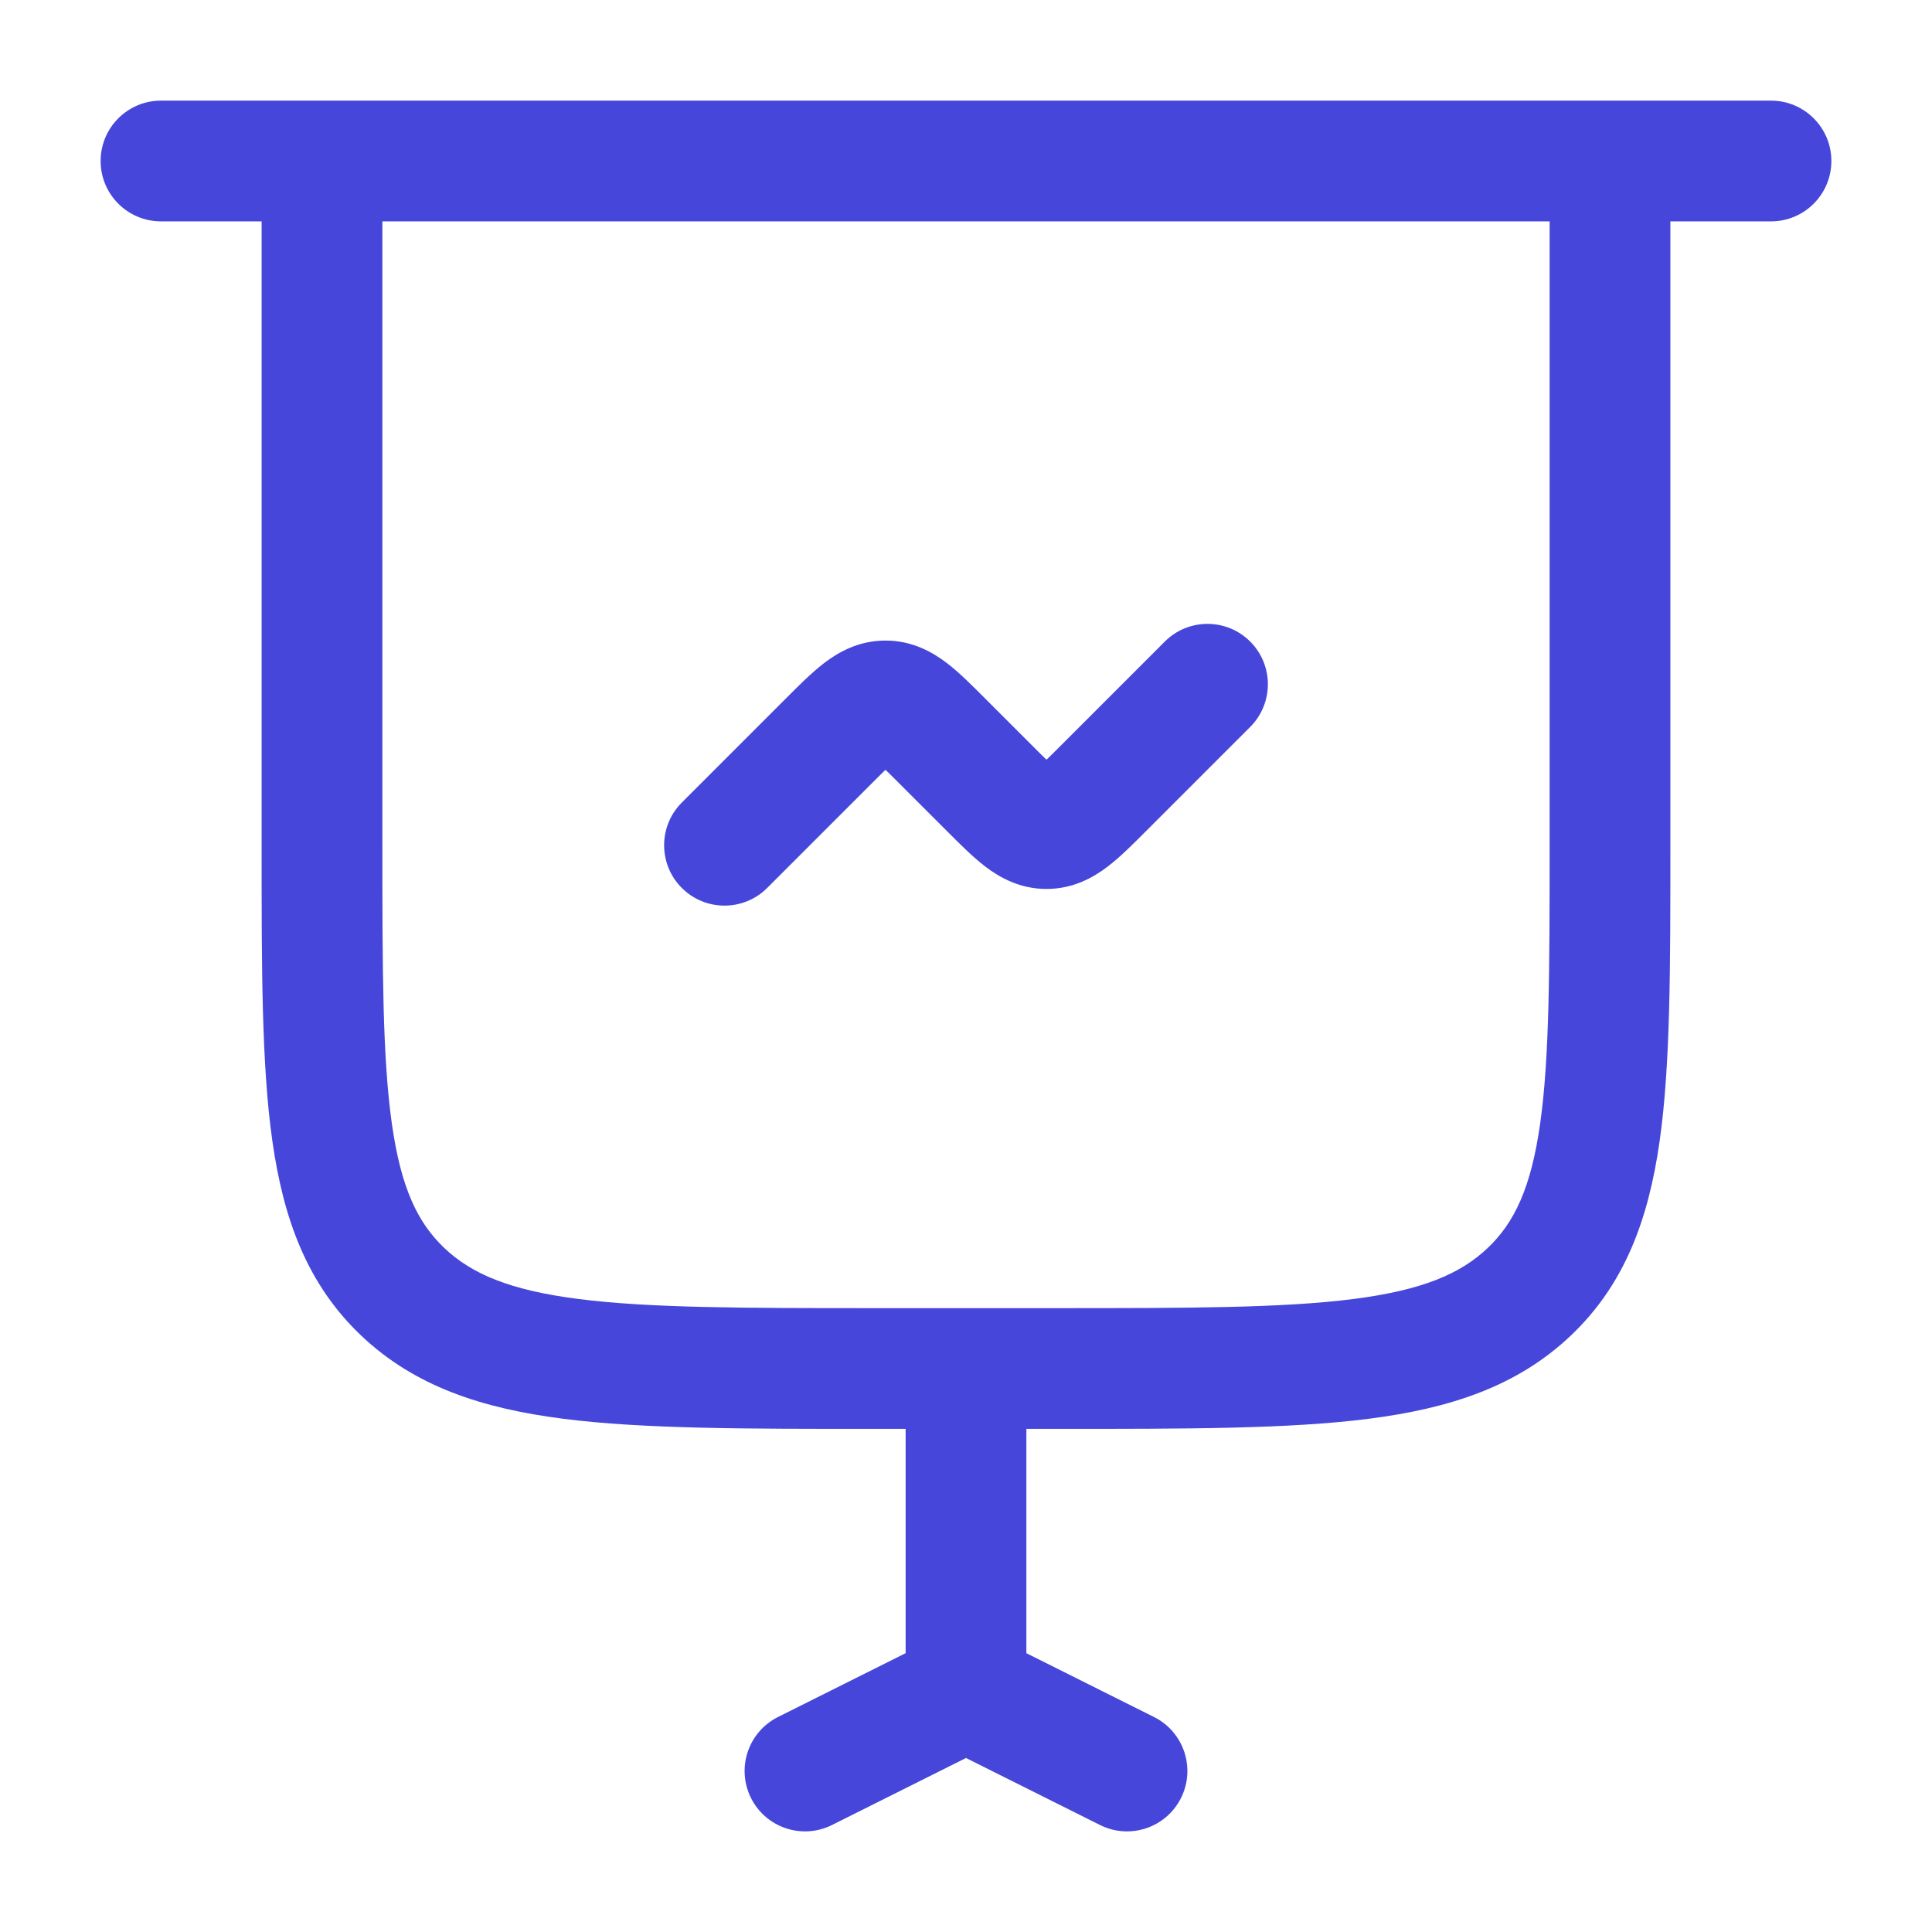
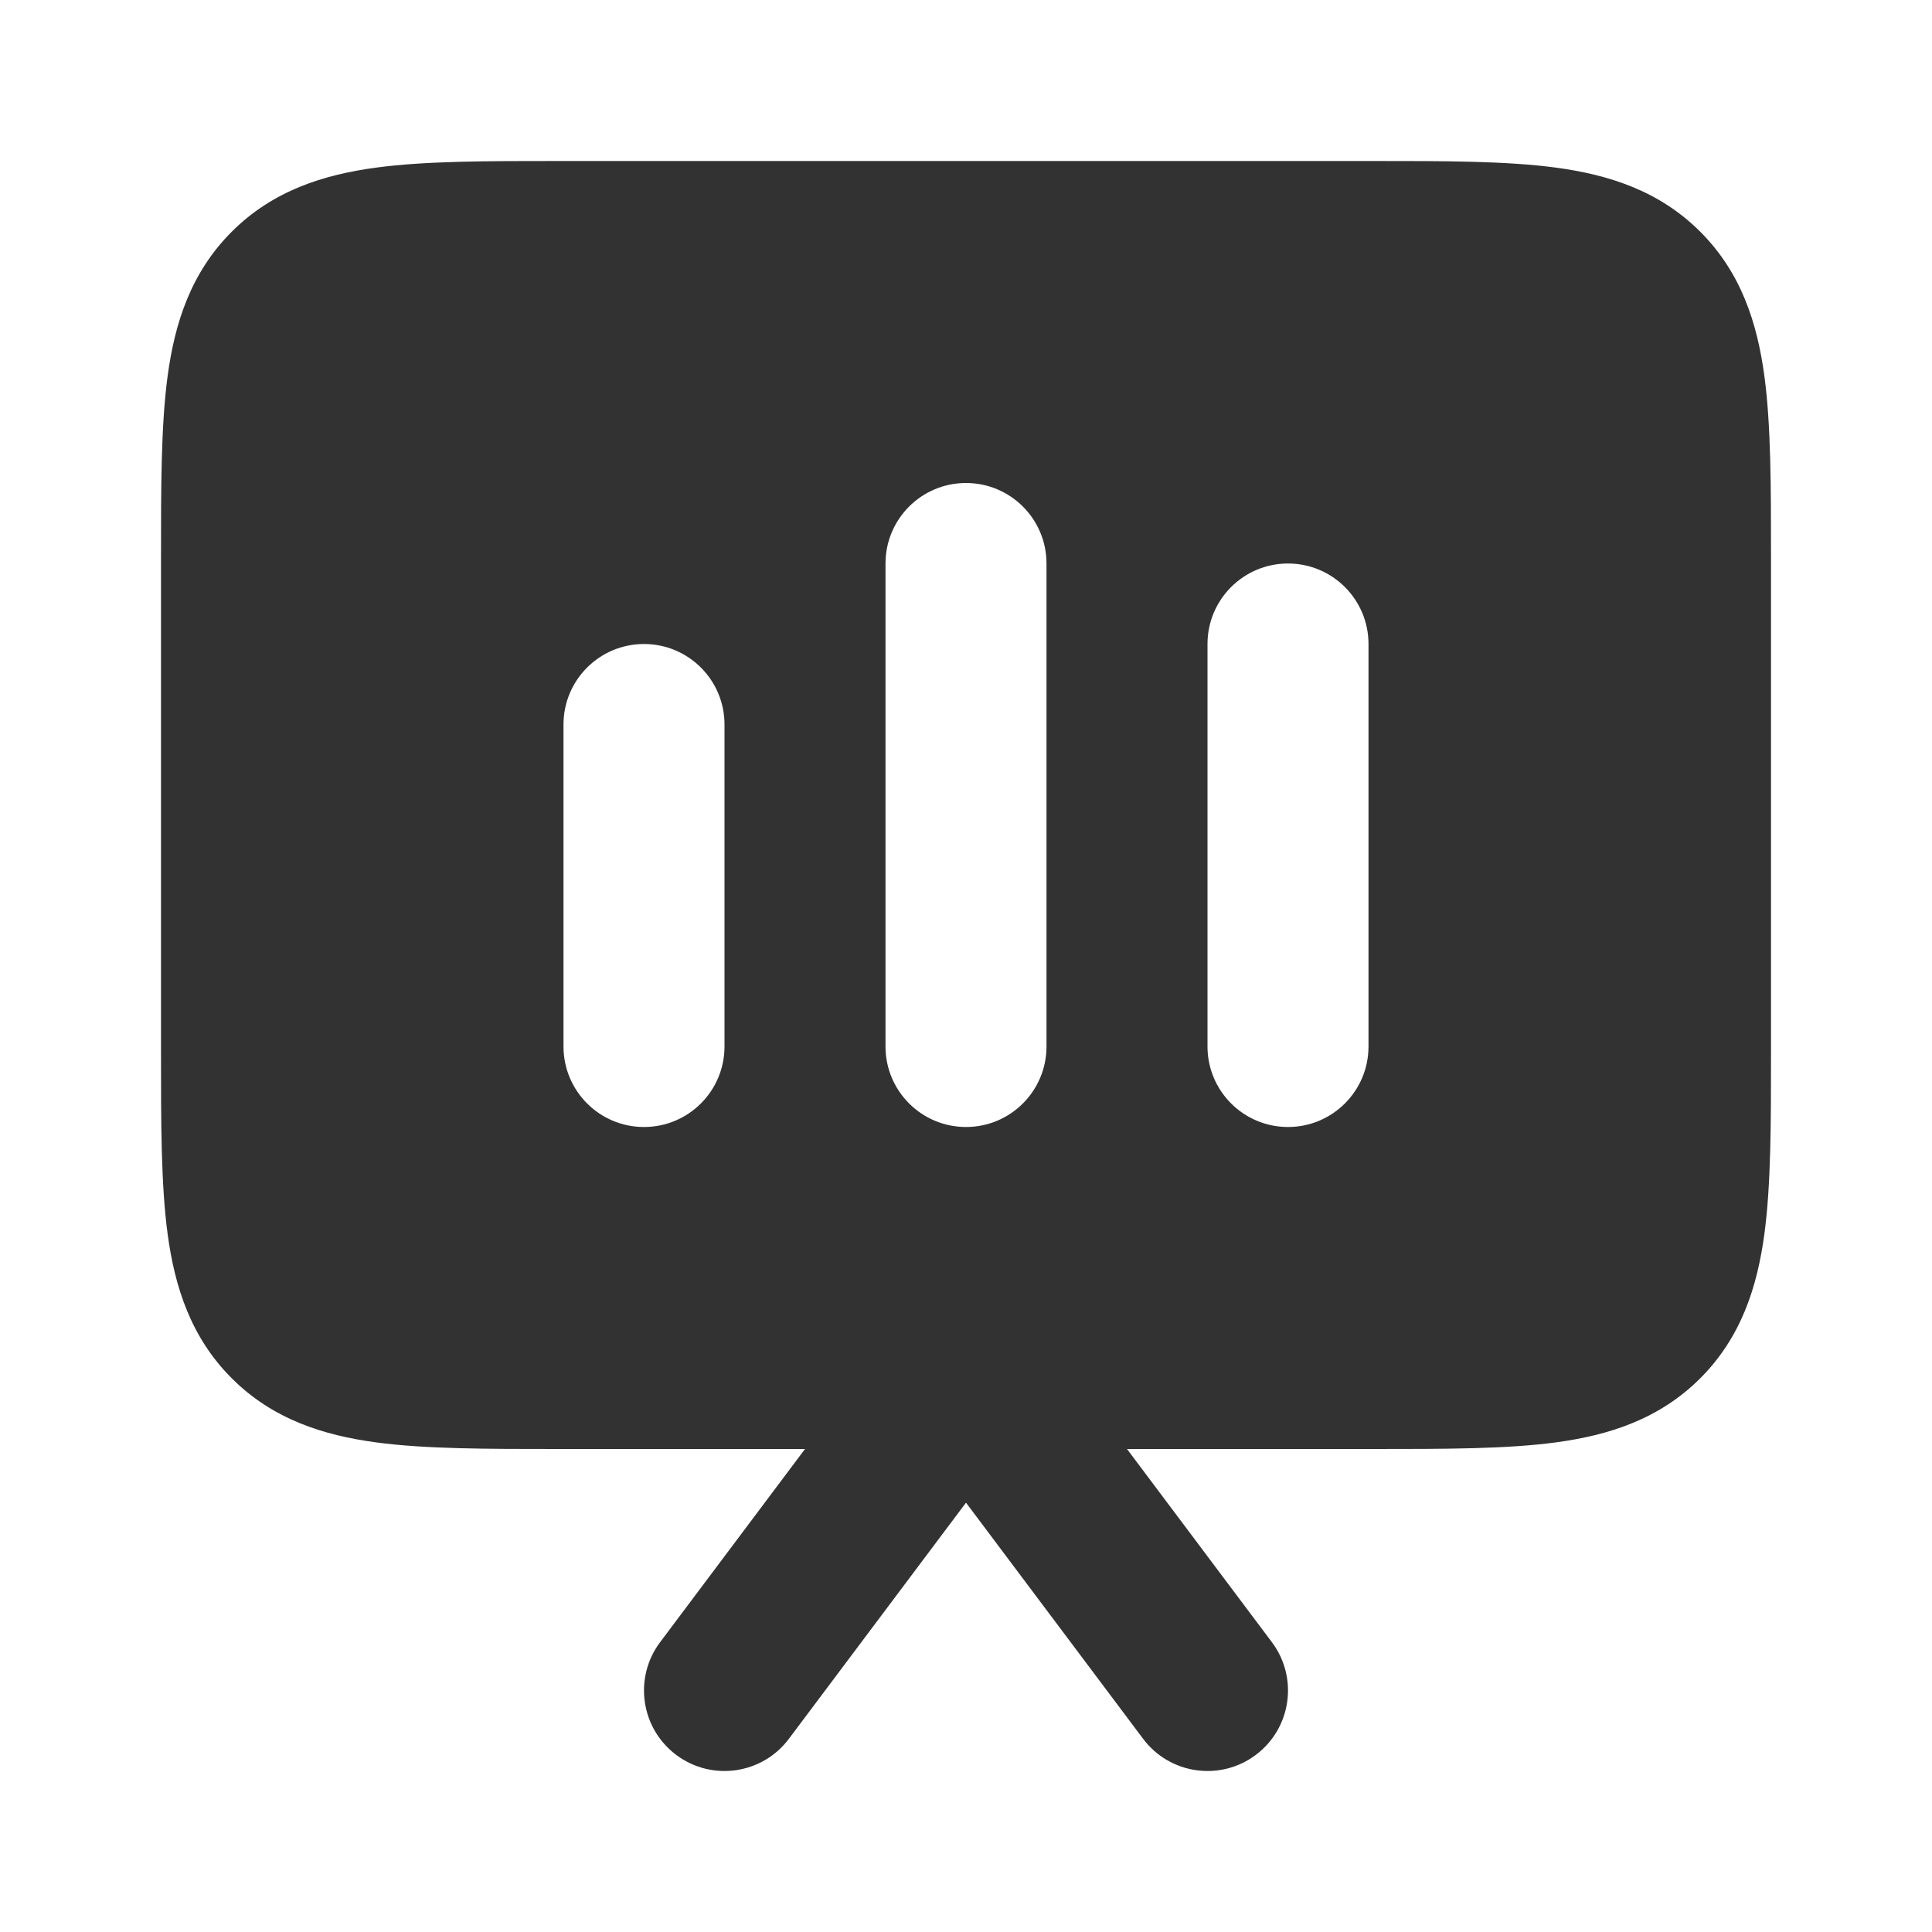
<svg xmlns="http://www.w3.org/2000/svg" width="800" height="800" viewBox="0 0 800 800" fill="none">
-   <path d="M66.666 41.667C52.859 41.667 41.666 52.86 41.666 66.667C41.666 80.474 52.859 91.667 66.666 91.667V41.667ZM733.333 91.667C747.14 91.667 758.333 80.474 758.333 66.667C758.333 52.86 747.14 41.667 733.333 41.667V91.667ZM282.322 332.322C272.559 342.085 272.559 357.915 282.322 367.678C292.085 377.441 307.914 377.441 317.677 367.678L282.322 332.322ZM343.096 306.904L360.774 324.582L360.775 324.58L343.096 306.904ZM390.236 306.904L372.558 324.58L372.559 324.582L390.236 306.904ZM409.763 326.43L427.441 308.752L427.44 308.752L409.763 326.43ZM456.903 326.43L439.226 308.752L439.225 308.752L456.903 326.43ZM517.677 301.011C527.441 291.248 527.441 275.419 517.678 265.656C507.914 255.893 492.085 255.893 482.322 265.656L517.677 301.011ZM425 566.667C425 552.86 413.807 541.667 400 541.667C386.193 541.667 375 552.86 375 566.667H425ZM322.153 710.973C309.803 717.147 304.798 732.164 310.972 744.514C317.147 756.863 332.164 761.869 344.513 755.694L322.153 710.973ZM455.486 755.694C467.836 761.869 482.852 756.863 489.027 744.514C495.202 732.164 490.196 717.147 477.847 710.973L455.486 755.694ZM166.807 534.937L184.006 516.793L184.006 516.793L166.807 534.937ZM66.666 91.667H733.333V41.667H66.666V91.667ZM317.677 367.678L360.774 324.582L325.419 289.226L282.322 332.322L317.677 367.678ZM360.775 324.58C363.618 321.737 365.807 319.551 367.722 317.73C369.646 315.9 370.849 314.87 371.623 314.28C372.385 313.699 372.196 313.961 371.256 314.353C370.116 314.828 368.498 315.237 366.667 315.237V265.237C355.551 265.237 347.16 270.053 341.295 274.528C336.006 278.563 330.474 284.17 325.418 289.227L360.775 324.58ZM366.667 315.237C364.835 315.237 363.217 314.828 362.077 314.353C361.137 313.961 360.948 313.699 361.71 314.279C362.484 314.87 363.687 315.9 365.611 317.73C367.526 319.551 369.715 321.737 372.558 324.58L407.915 289.227C402.859 284.17 397.327 278.563 392.038 274.528C386.173 270.053 377.782 265.237 366.667 265.237V315.237ZM372.559 324.582L392.086 344.108L427.44 308.752L407.914 289.226L372.559 324.582ZM392.085 344.107C397.141 349.163 402.673 354.77 407.961 358.805C413.825 363.279 422.217 368.097 433.333 368.097V318.097C435.165 318.097 436.784 318.506 437.923 318.981C438.864 319.373 439.052 319.636 438.291 319.054C437.516 318.463 436.313 317.433 434.389 315.603C432.473 313.782 430.284 311.596 427.441 308.752L392.085 344.107ZM433.333 368.097C444.45 368.097 452.842 363.279 458.706 358.805C463.993 354.77 469.526 349.163 474.581 344.107L439.225 308.752C436.382 311.596 434.193 313.782 432.278 315.603C430.353 317.433 429.15 318.463 428.376 319.054C427.614 319.636 427.802 319.373 428.743 318.981C429.882 318.506 431.501 318.097 433.333 318.097V368.097ZM474.581 344.107L517.677 301.011L482.322 265.656L439.226 308.752L474.581 344.107ZM425 700V566.667H375V700H425ZM344.513 755.694L411.18 722.361L388.819 677.639L322.153 710.973L344.513 755.694ZM477.847 710.973L411.18 677.639L388.819 722.361L455.486 755.694L477.847 710.973ZM641.667 66.667V350H691.667V66.667H641.667ZM641.667 350C641.667 401.813 641.608 438.022 637.73 465.36C633.975 491.836 627.082 506.283 615.994 516.793L650.392 553.081C672.778 531.86 682.621 504.907 687.235 472.382C691.725 440.718 691.667 400.324 691.667 350H641.667ZM615.994 516.793C604.718 527.482 588.922 534.258 560.337 537.901C531.164 541.619 492.641 541.667 438.096 541.667V591.667C491.299 591.667 533.587 591.715 566.658 587.5C600.316 583.21 628.195 574.122 650.392 553.081L615.994 516.793ZM438.096 541.667H361.903V591.667H438.096V541.667ZM361.903 541.667C307.358 541.667 268.835 541.619 239.662 537.901C211.078 534.258 195.282 527.482 184.006 516.793L149.608 553.081C171.805 574.122 199.683 583.21 233.341 587.5C266.412 591.715 308.7 591.667 361.903 591.667V541.667ZM184.006 516.793C172.918 506.283 166.025 491.836 162.27 465.36C158.392 438.022 158.333 401.813 158.333 350H108.333C108.333 400.324 108.274 440.718 112.765 472.382C117.378 504.907 127.222 531.861 149.608 553.081L184.006 516.793ZM158.333 350V66.667H108.333V350H158.333Z" fill="#4647DA" />
+   <path d="M733.333 233.334V231.139C733.337 201.59 733.337 176.129 730.597 155.74C727.657 133.89 721.033 112.945 704.043 95.956C687.057 78.967 666.11 72.343 644.26 69.405C623.87 66.664 598.41 66.665 568.86 66.667H566.667H231.139C201.59 66.665 176.129 66.664 155.741 69.405C133.89 72.343 112.945 78.967 95.956 95.956C78.967 112.945 72.343 133.89 69.405 155.74C66.664 176.129 66.665 201.59 66.667 231.14V435.527C66.665 465.077 66.664 490.537 69.405 510.927C72.343 532.777 78.967 553.723 95.956 570.71C112.945 587.7 133.89 594.323 155.74 597.263C176.129 600.003 201.589 600.003 231.138 600H333.333L273.334 680C262.288 694.727 265.273 715.62 280 726.667C294.728 737.713 315.621 734.727 326.667 720L400 622.223L473.333 720C484.38 734.727 505.273 737.713 520 726.667C534.727 715.62 537.713 694.727 526.667 680L466.667 600H568.86C598.41 600.003 623.87 600.003 644.26 597.263C666.11 594.323 687.057 587.7 704.043 570.71C721.033 553.723 727.657 532.777 730.597 510.927C733.337 490.537 733.337 465.077 733.333 435.527V233.334ZM400 200C418.41 200 433.333 214.924 433.333 233.333V433.333C433.333 451.743 418.41 466.667 400 466.667C381.59 466.667 366.667 451.743 366.667 433.333V233.333C366.667 214.924 381.59 200 400 200ZM533.333 233.333C551.743 233.333 566.667 248.257 566.667 266.667V433.333C566.667 451.743 551.743 466.667 533.333 466.667C514.923 466.667 500 451.743 500 433.333V266.667C500 248.257 514.923 233.333 533.333 233.333ZM300 300V433.333C300 451.743 285.076 466.667 266.667 466.667C248.257 466.667 233.333 451.743 233.333 433.333V300C233.333 281.591 248.257 266.667 266.667 266.667C285.076 266.667 300 281.591 300 300Z" fill="#323232" />
</svg>
